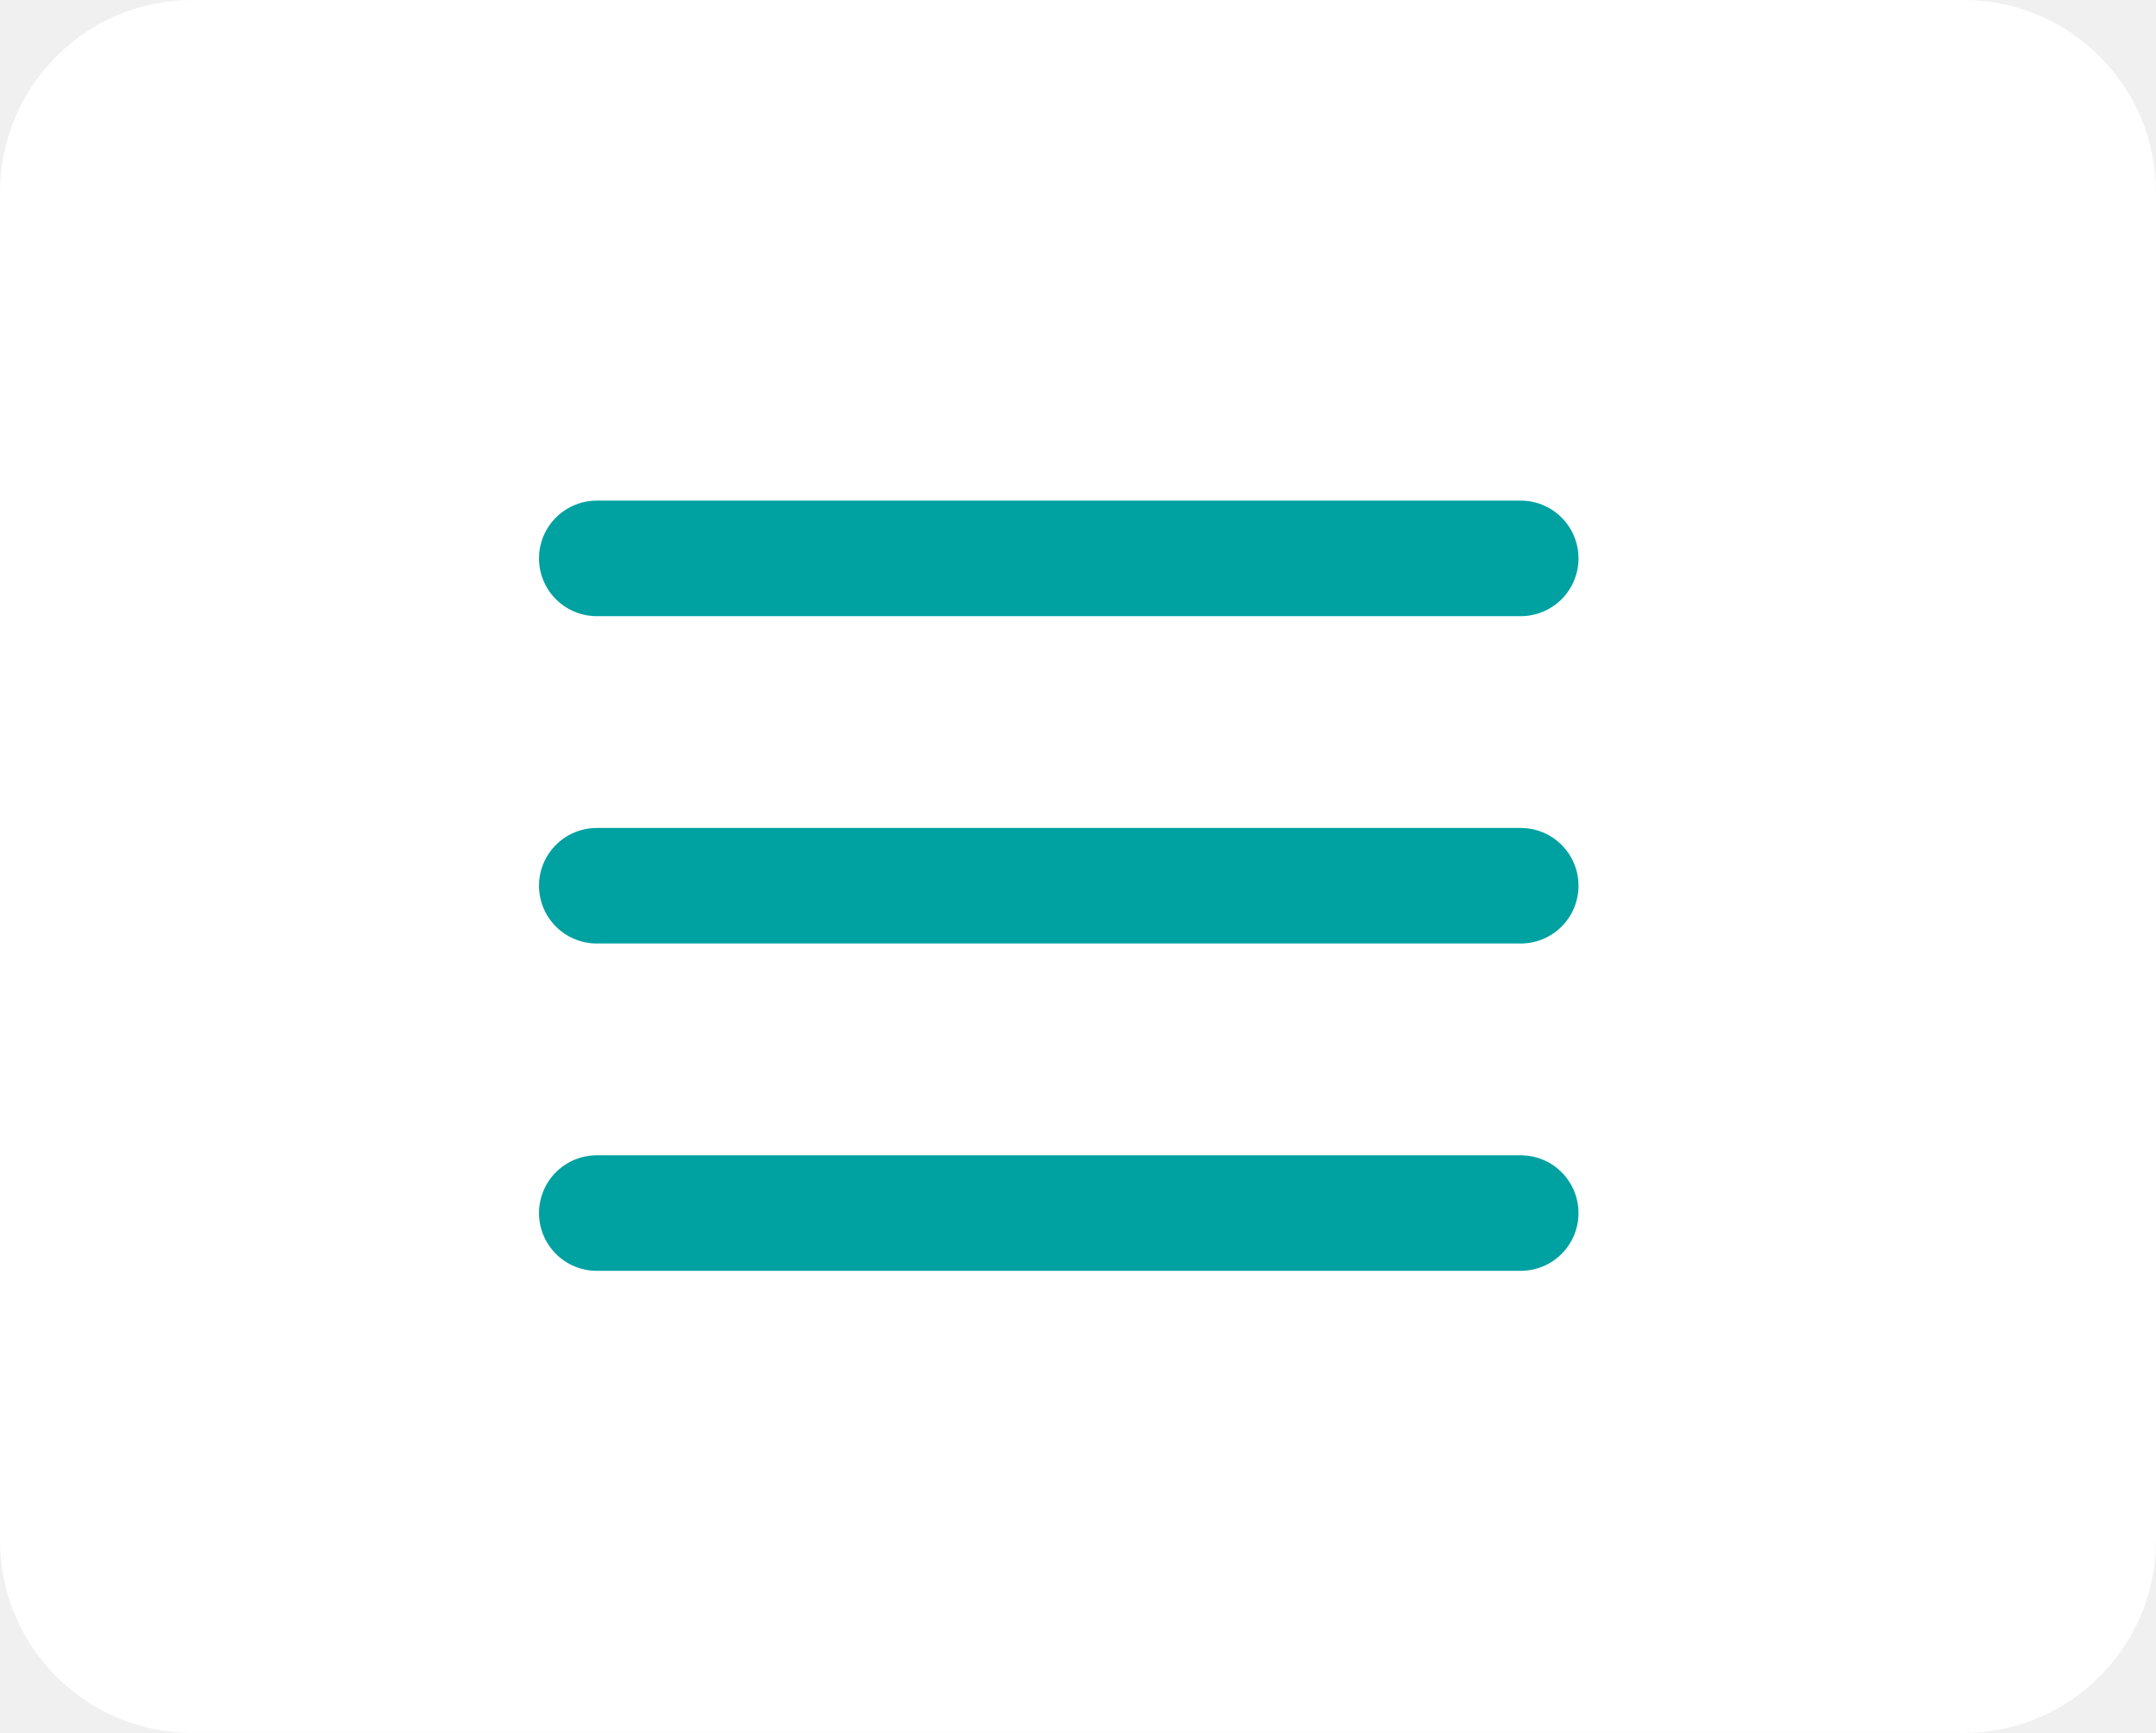
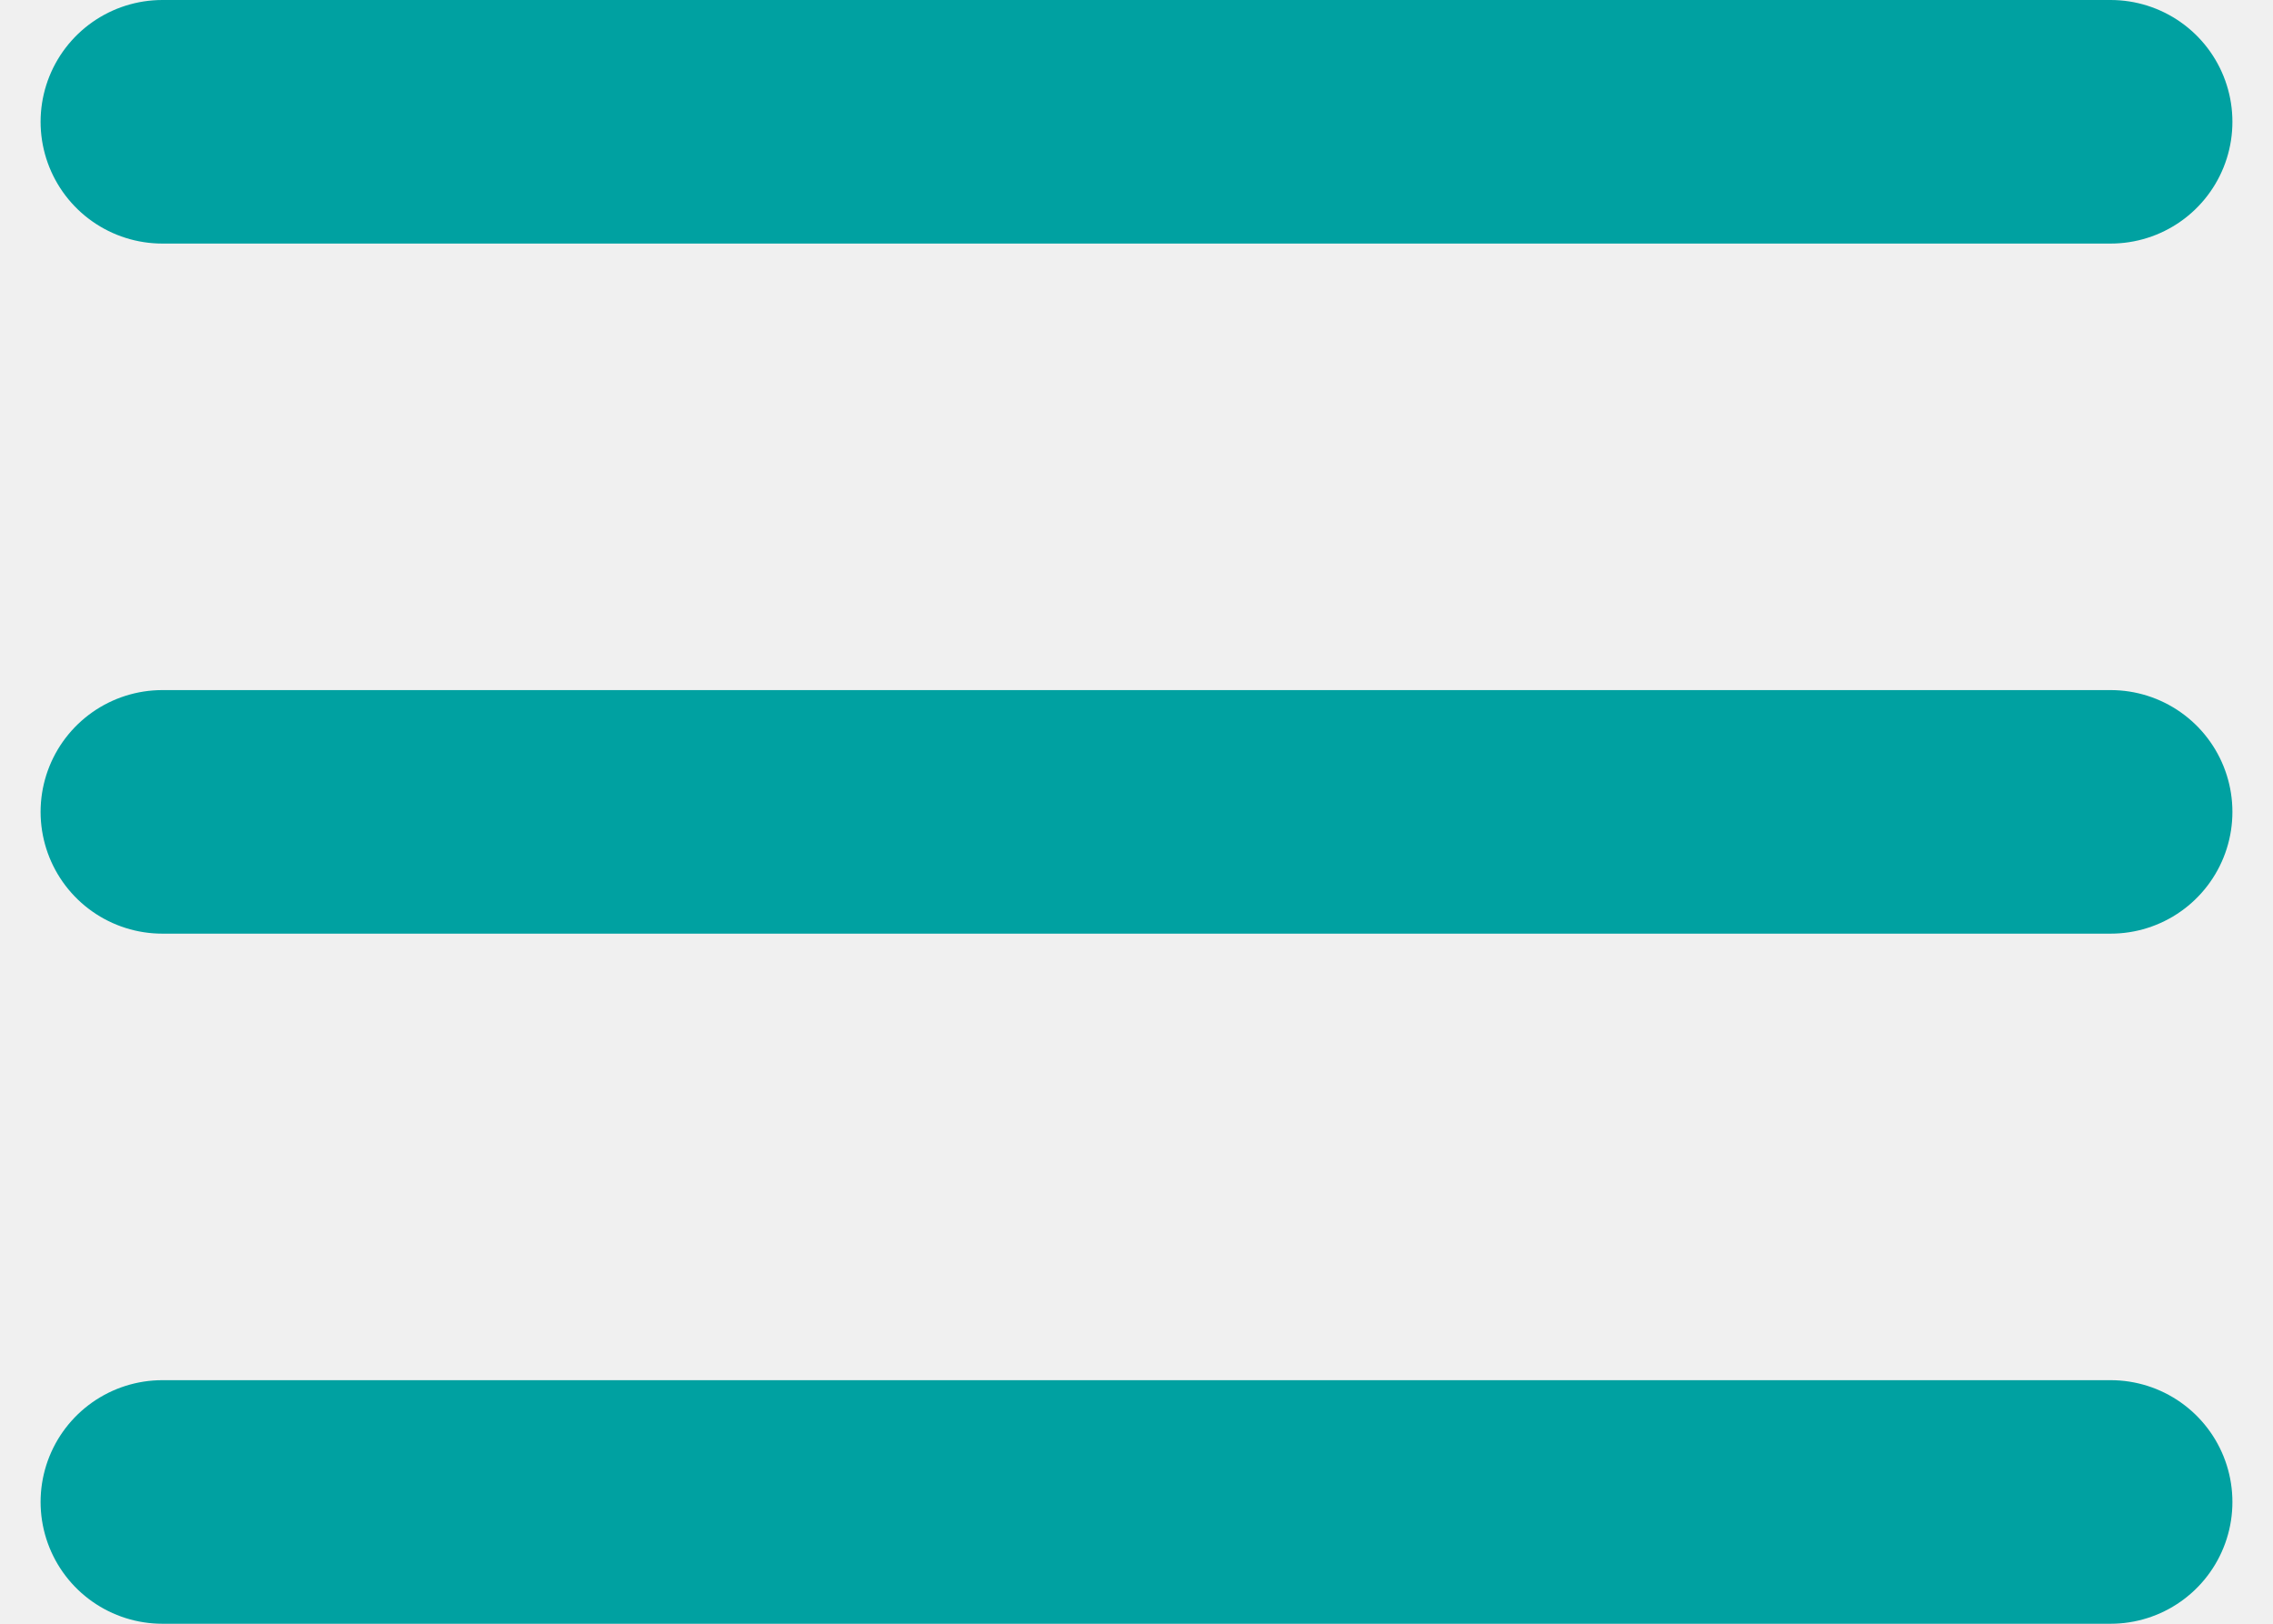
- <svg xmlns="http://www.w3.org/2000/svg" width="56" height="45" viewBox="0 0 56 45" fill="none">
-   <rect width="56" height="45" rx="5" fill="white" />
-   <line x1="15.5" y1="14.5" x2="39.5" y2="14.5" stroke="#00A1A1" stroke-width="3" stroke-linecap="round" />
-   <line x1="15.5" y1="23" x2="39.5" y2="23" stroke="#00A1A1" stroke-width="3" stroke-linecap="round" />
-   <line x1="15.5" y1="31.5" x2="39.5" y2="31.5" stroke="#00A1A1" stroke-width="3" stroke-linecap="round" />
+ <svg xmlns="http://www.w3.org/2000/svg" width="28" height="20" viewBox="0 0 28 20" fill="none">
+   <line x1="2" y1="1.5" x2="26" y2="1.5" stroke="#00A1A1" stroke-width="3" stroke-linecap="round" />
+   <line x1="2" y1="10" x2="26" y2="10" stroke="#00A1A1" stroke-width="3" stroke-linecap="round" />
+   <line x1="2" y1="18.5" x2="26" y2="18.5" stroke="#00A1A1" stroke-width="3" stroke-linecap="round" />
</svg>
